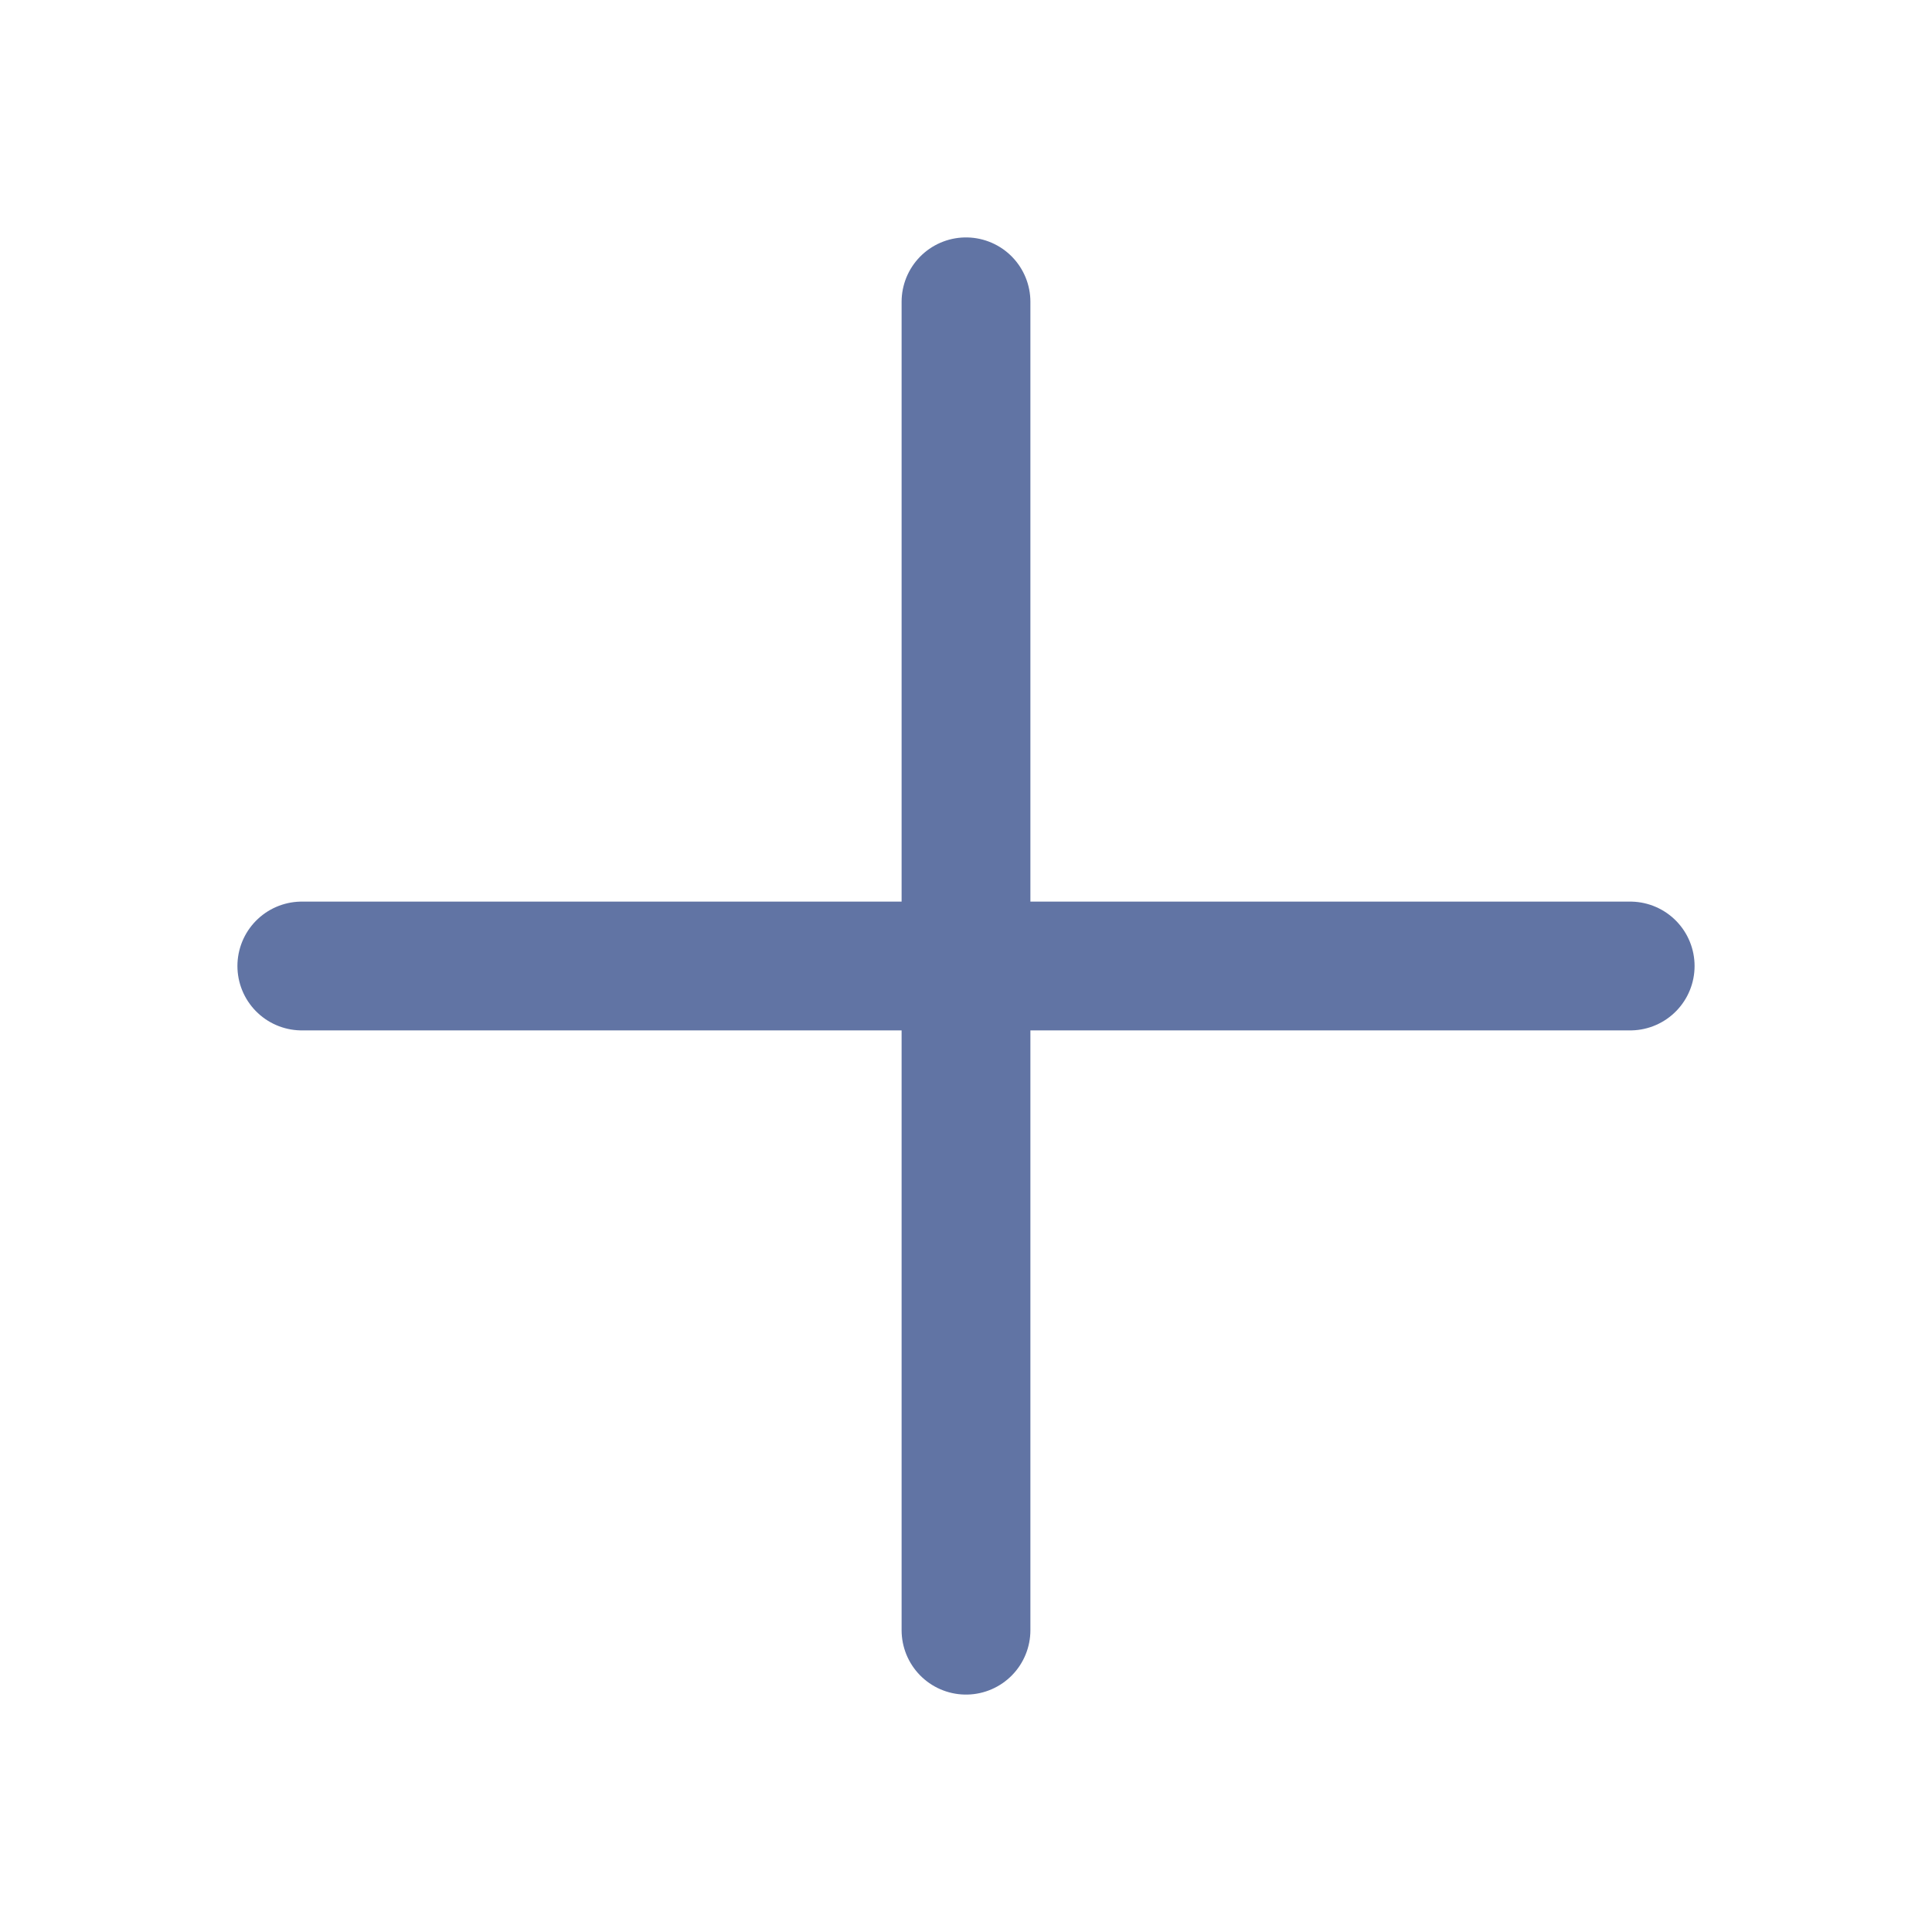
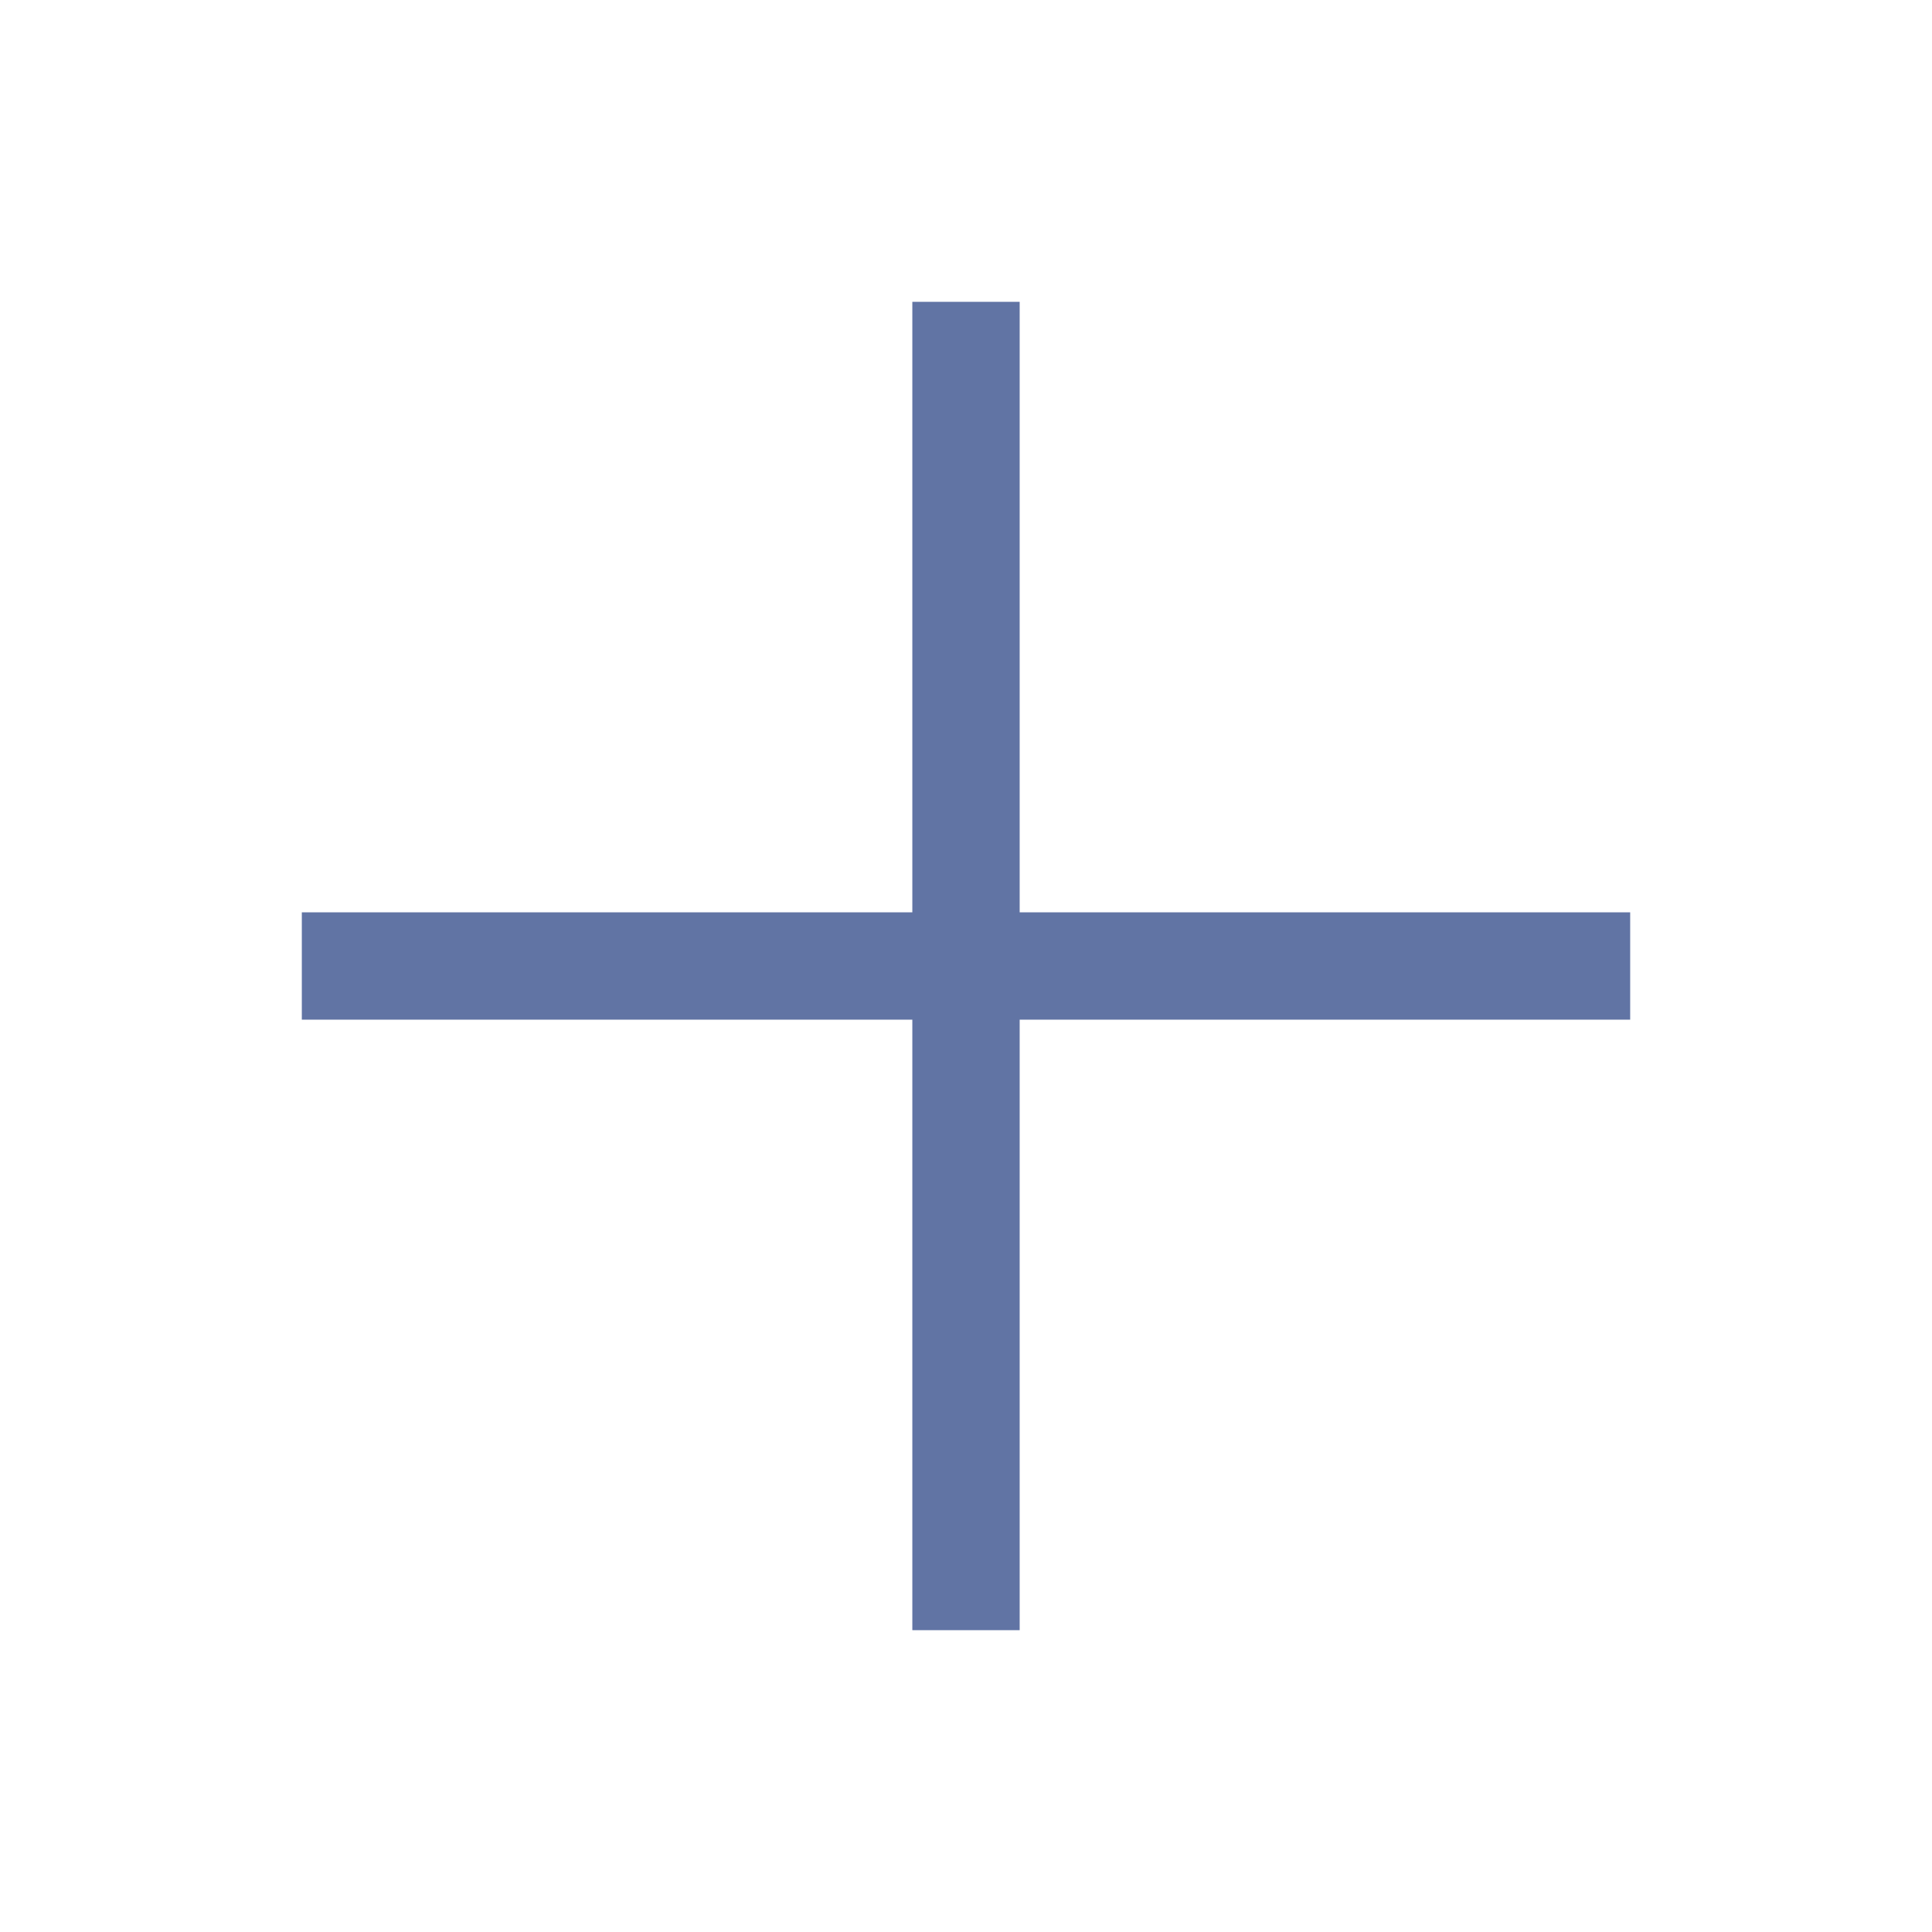
<svg xmlns="http://www.w3.org/2000/svg" width="18" height="18" viewBox="0 0 18 18" fill="none">
-   <path d="M2.812 9H15.188" stroke="#6174A4" stroke-width="1.2" stroke-linecap="round" stroke-linejoin="round" />
-   <path d="M9 2.812V15.188" stroke="#6174A4" stroke-width="1.2" stroke-linecap="round" stroke-linejoin="round" />
+   <path d="M2.812 9H15.188" stroke="#6174A4" strokeWidth="1.2" strokeLinecap="round" strokeLinejoin="round" />
+   <path d="M9 2.812V15.188" stroke="#6174A4" strokeWidth="1.2" strokeLinecap="round" strokeLinejoin="round" />
</svg>
